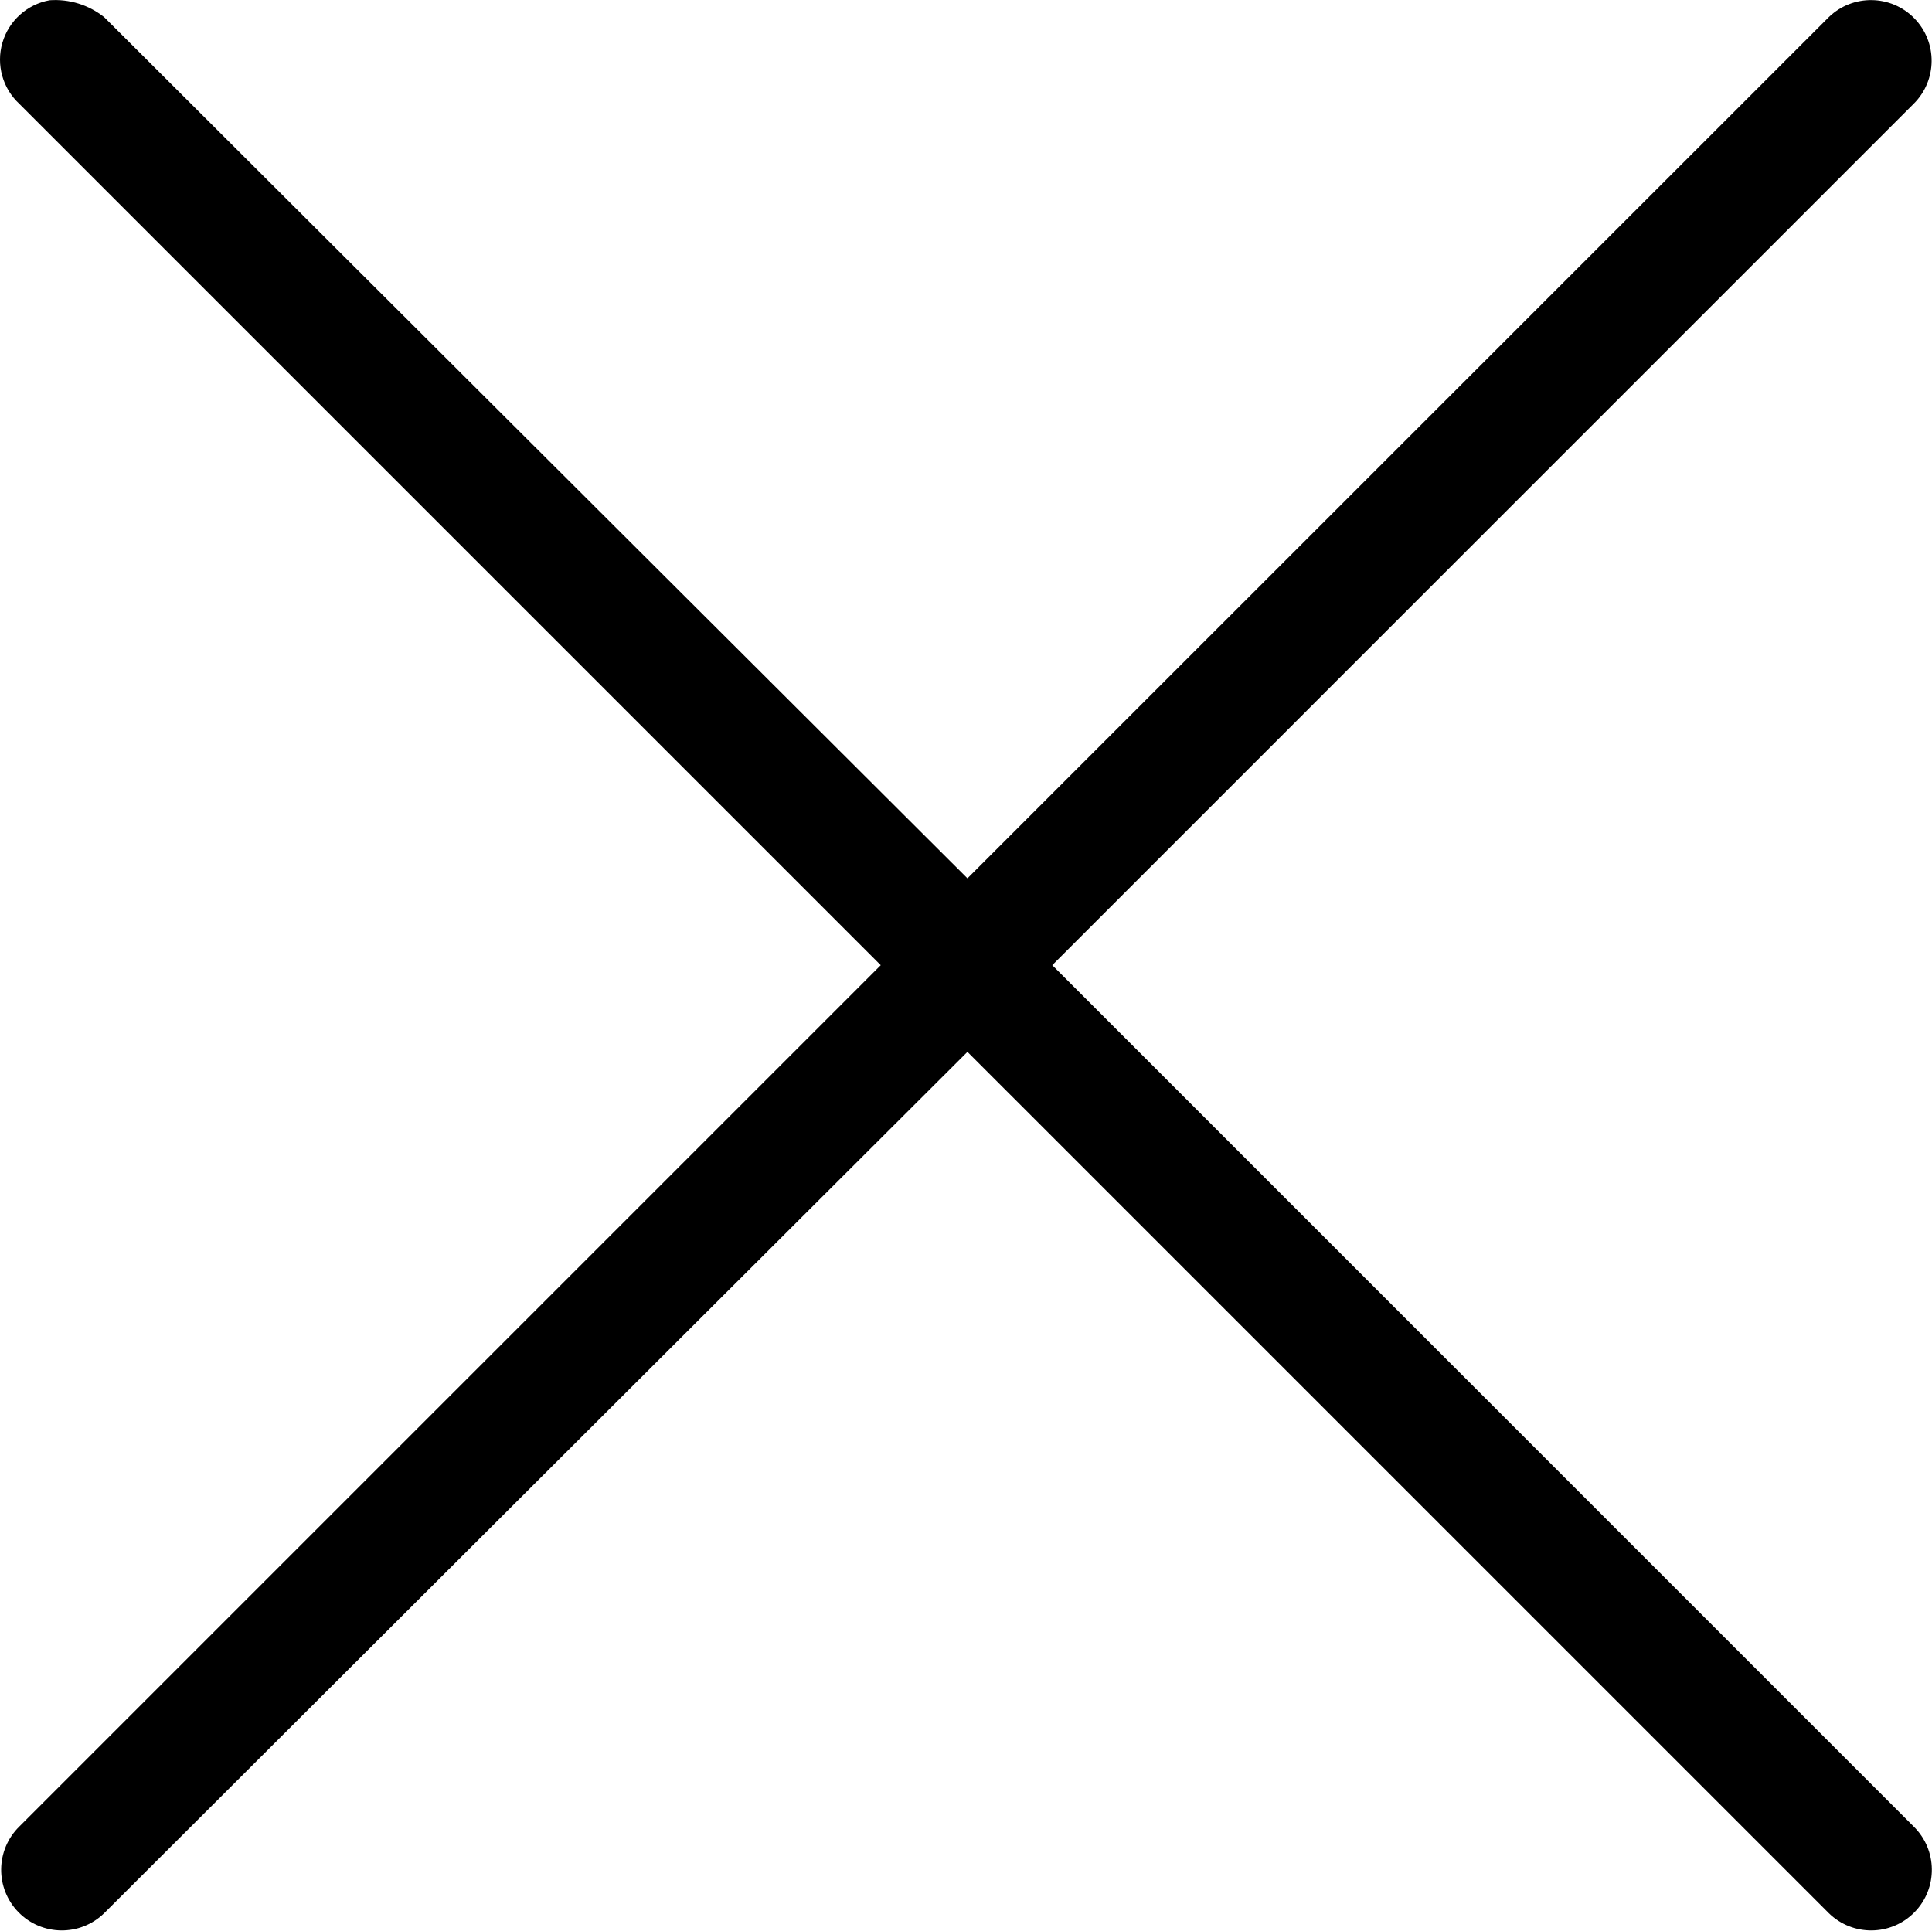
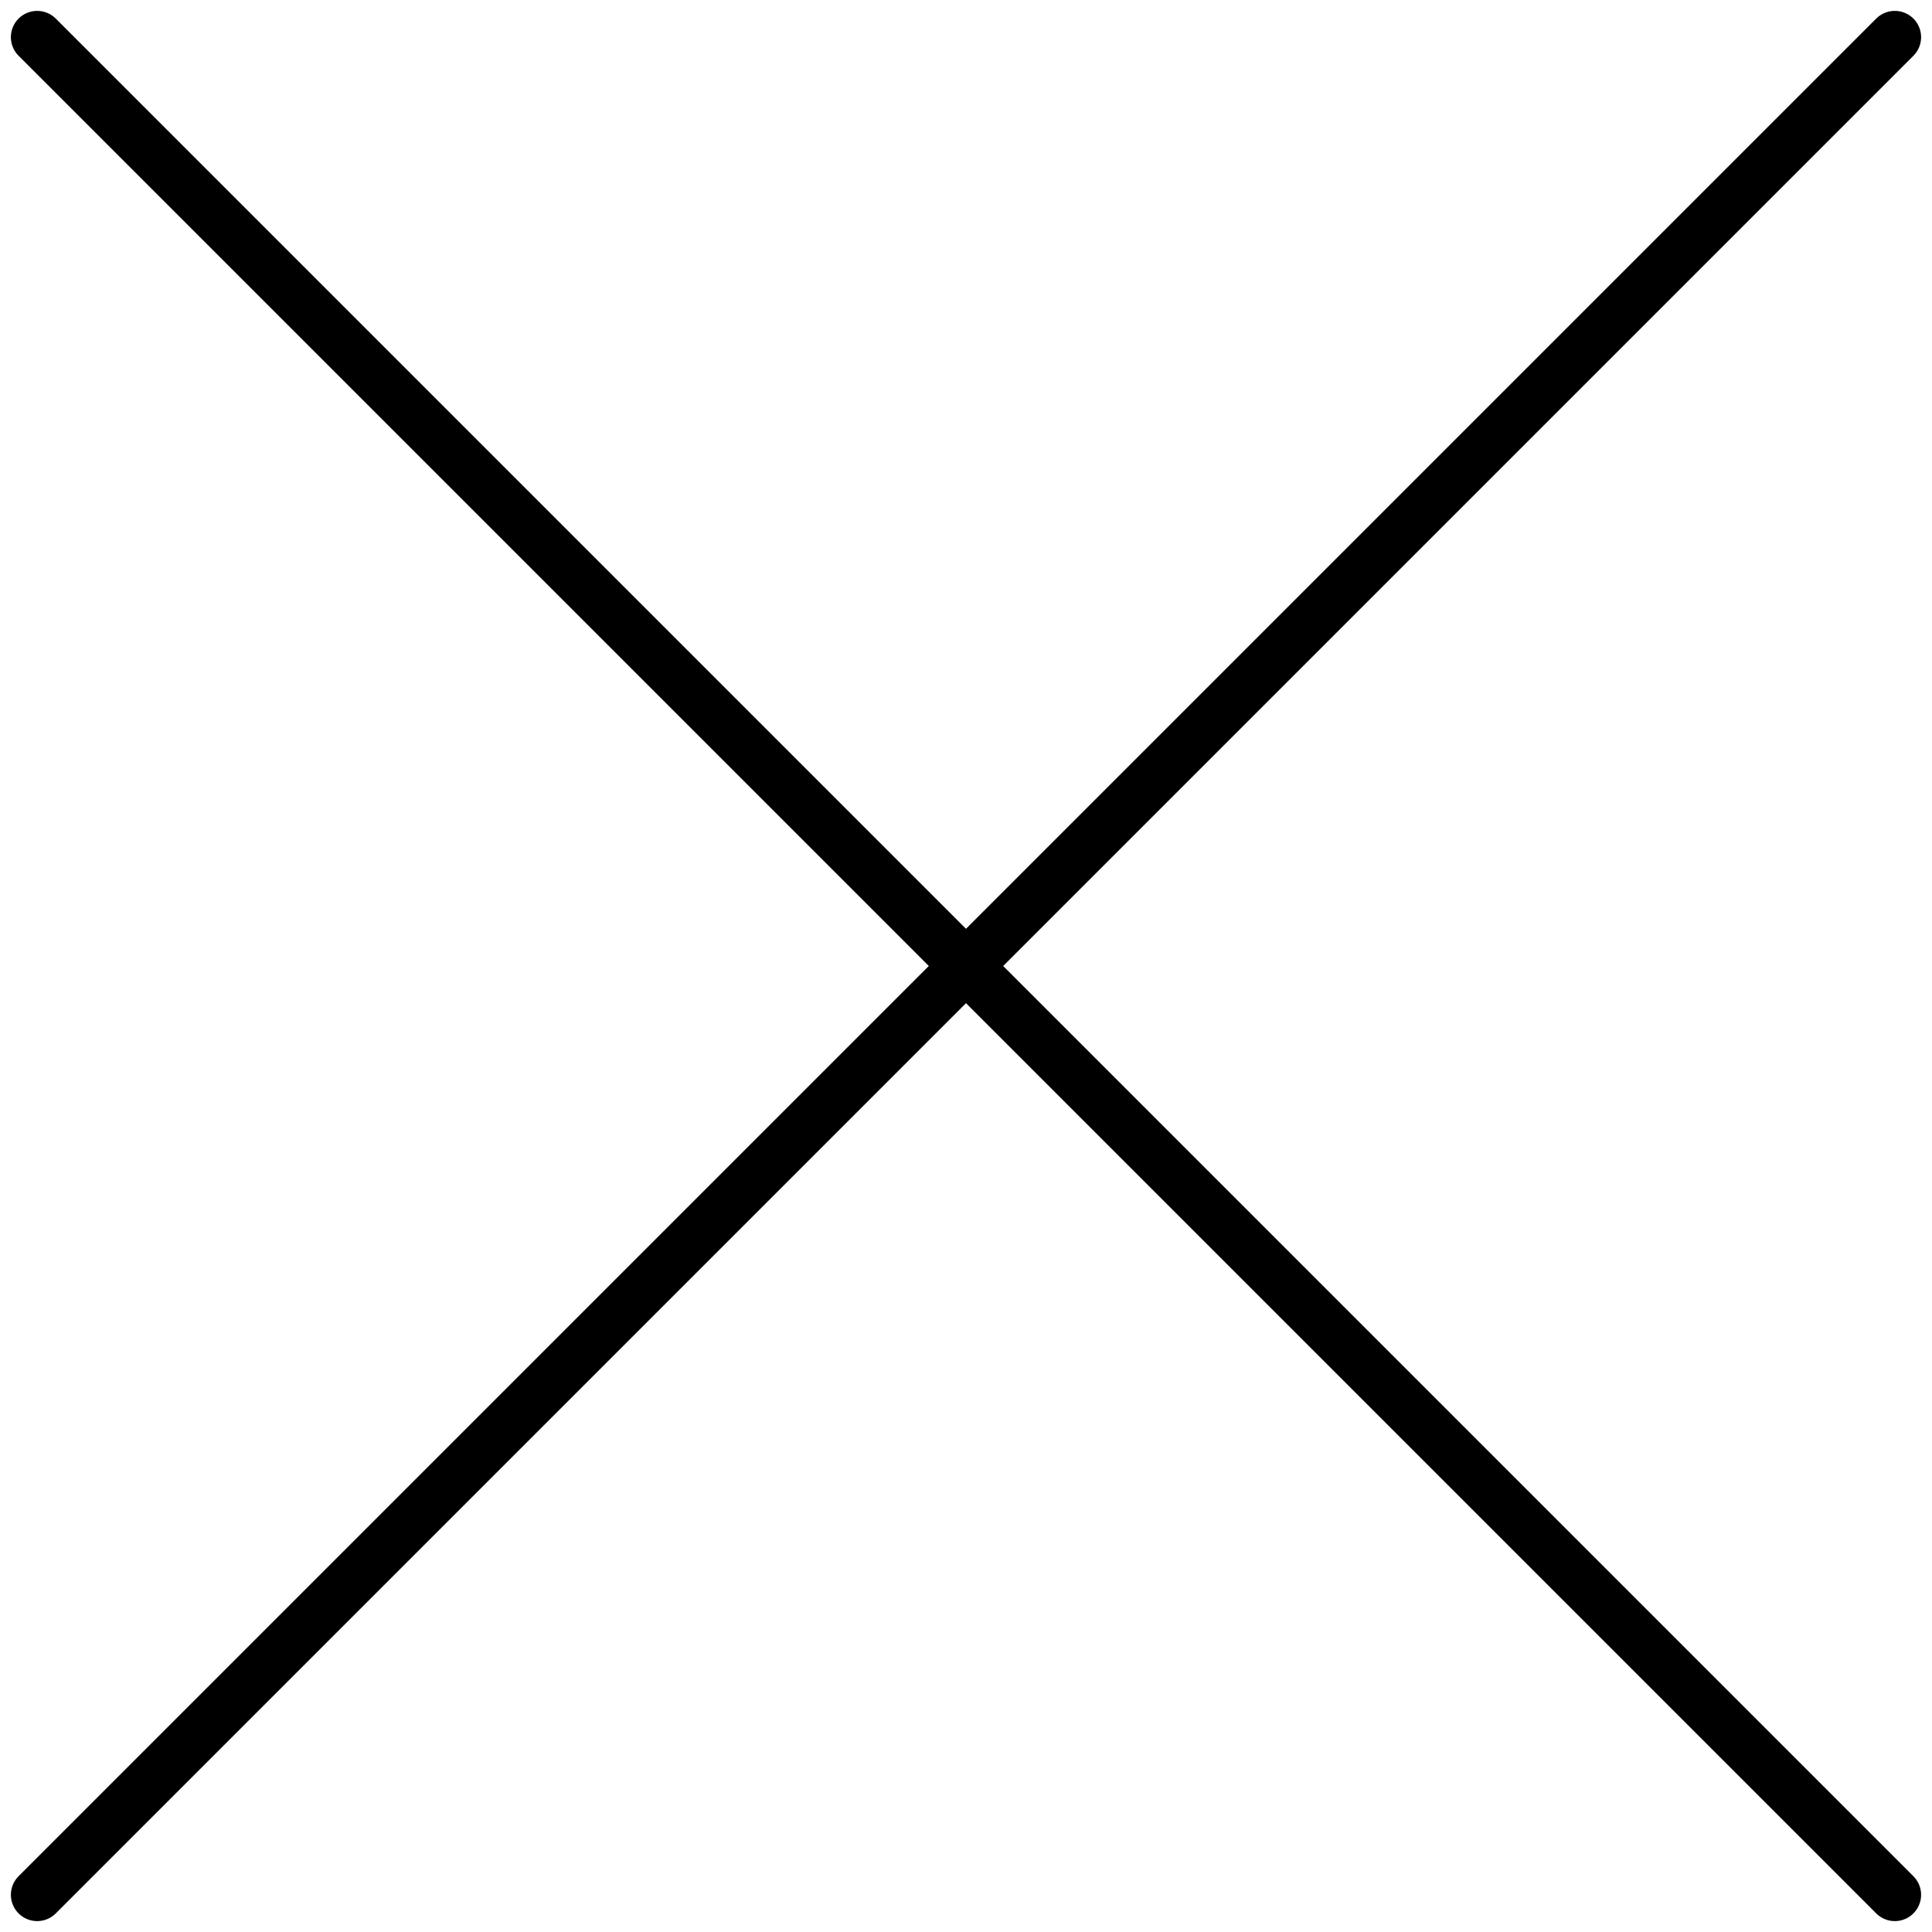
- <svg xmlns="http://www.w3.org/2000/svg" width="730.873" height="730.355" viewBox="0 0 730.873 730.355">
-   <g id="noun_Close_997407" transform="translate(-388.179 -2025.602)">
-     <g id="Сгруппировать_27" data-name="Сгруппировать 27" transform="translate(-387 -20479.486)">
-       <path id="Контур_33" data-name="Контур 33" d="M793.924,22505.193a22.819,22.819,0,0,0-11.408,39.217l325.847,325.848L782.516,23196.1a22.941,22.941,0,0,0,32.085,32.8l326.56-325.846L1467.01,23228.9a22.941,22.941,0,0,0,32.085-32.8l-325.848-325.848,325.848-325.863a22.942,22.942,0,0,0-32.085-32.8L1141.163,22837.4,814.6,22511.605a29.746,29.746,0,0,0-20.677-6.418Z" fill-rule="evenodd" />
-     </g>
+ <svg xmlns="http://www.w3.org/2000/svg" width="110.243" height="110.243" viewBox="0 0 110.243 110.243">
+   <g id="Сгруппировать_27" data-name="Сгруппировать 27" transform="translate(-1129.379 -1620.379)">
+     <line id="Линия_7" data-name="Линия 7" x2="106" y2="106" transform="translate(1131.5 1622.5)" fill="none" stroke="#000" stroke-linecap="round" stroke-width="3" />
+     <line id="Линия_8" data-name="Линия 8" x1="106" y2="106" transform="translate(1131.5 1622.5)" fill="none" stroke="#000" stroke-linecap="round" stroke-width="3" />
  </g>
</svg>
